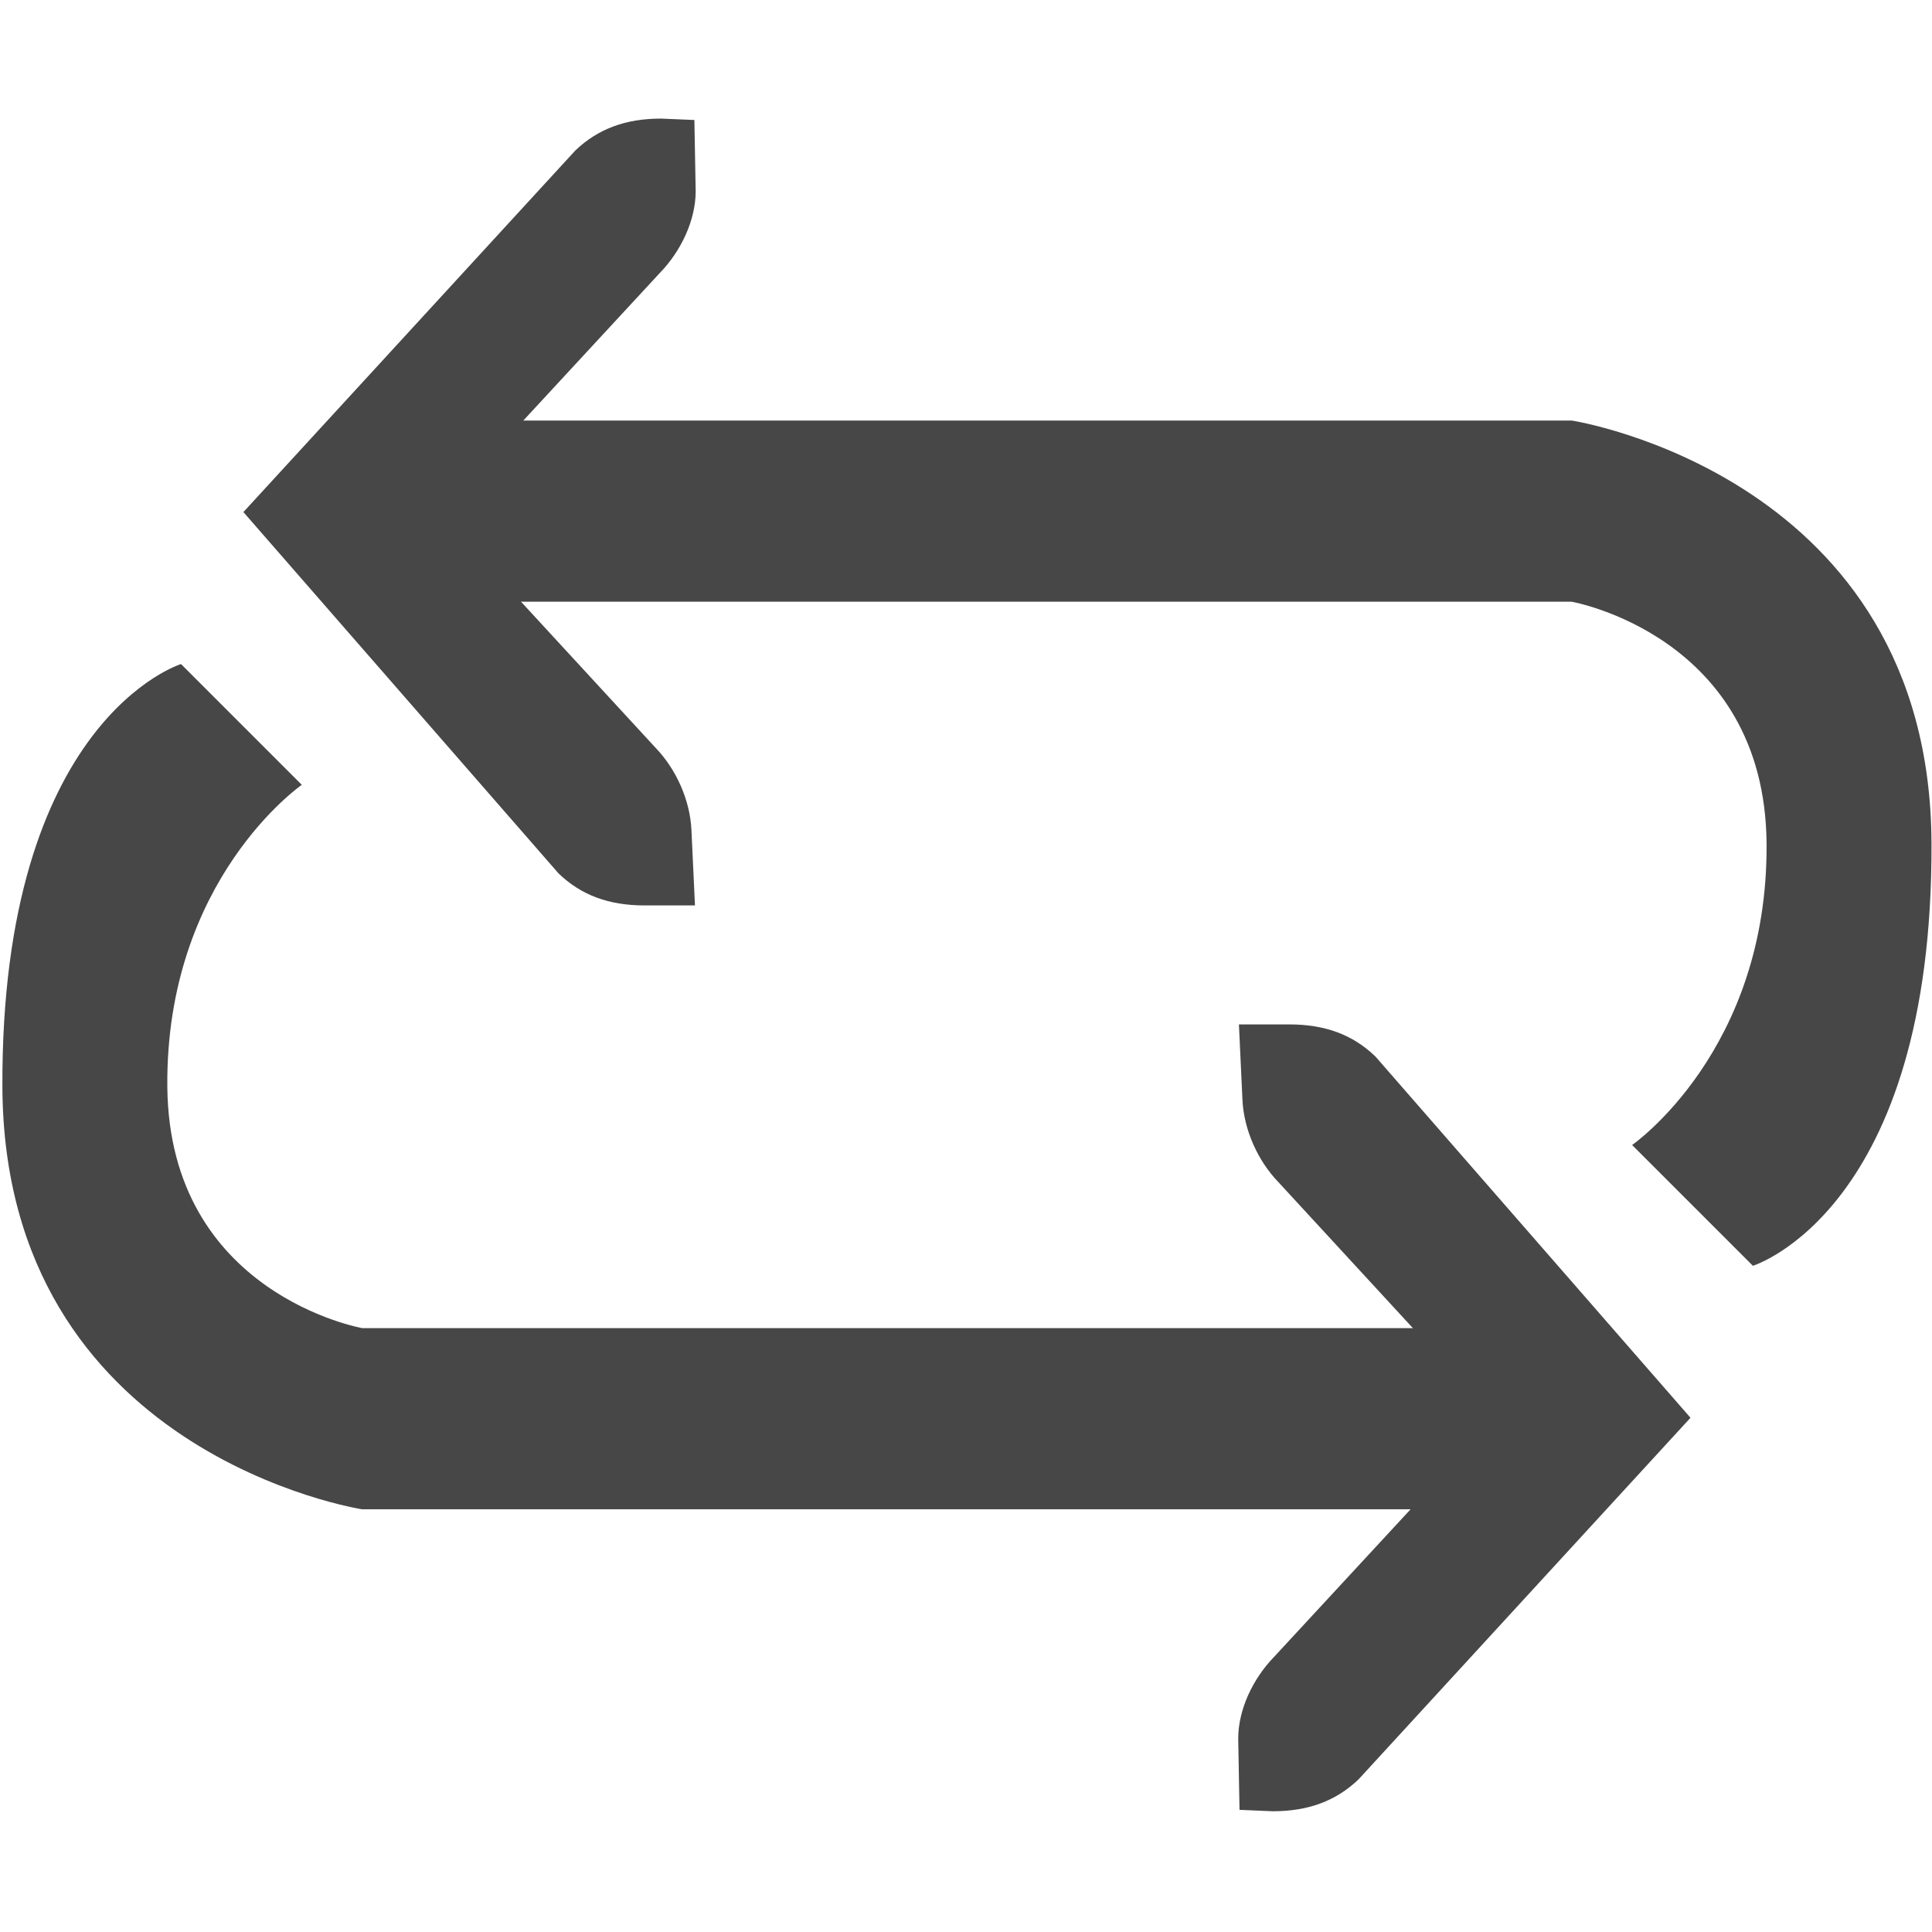
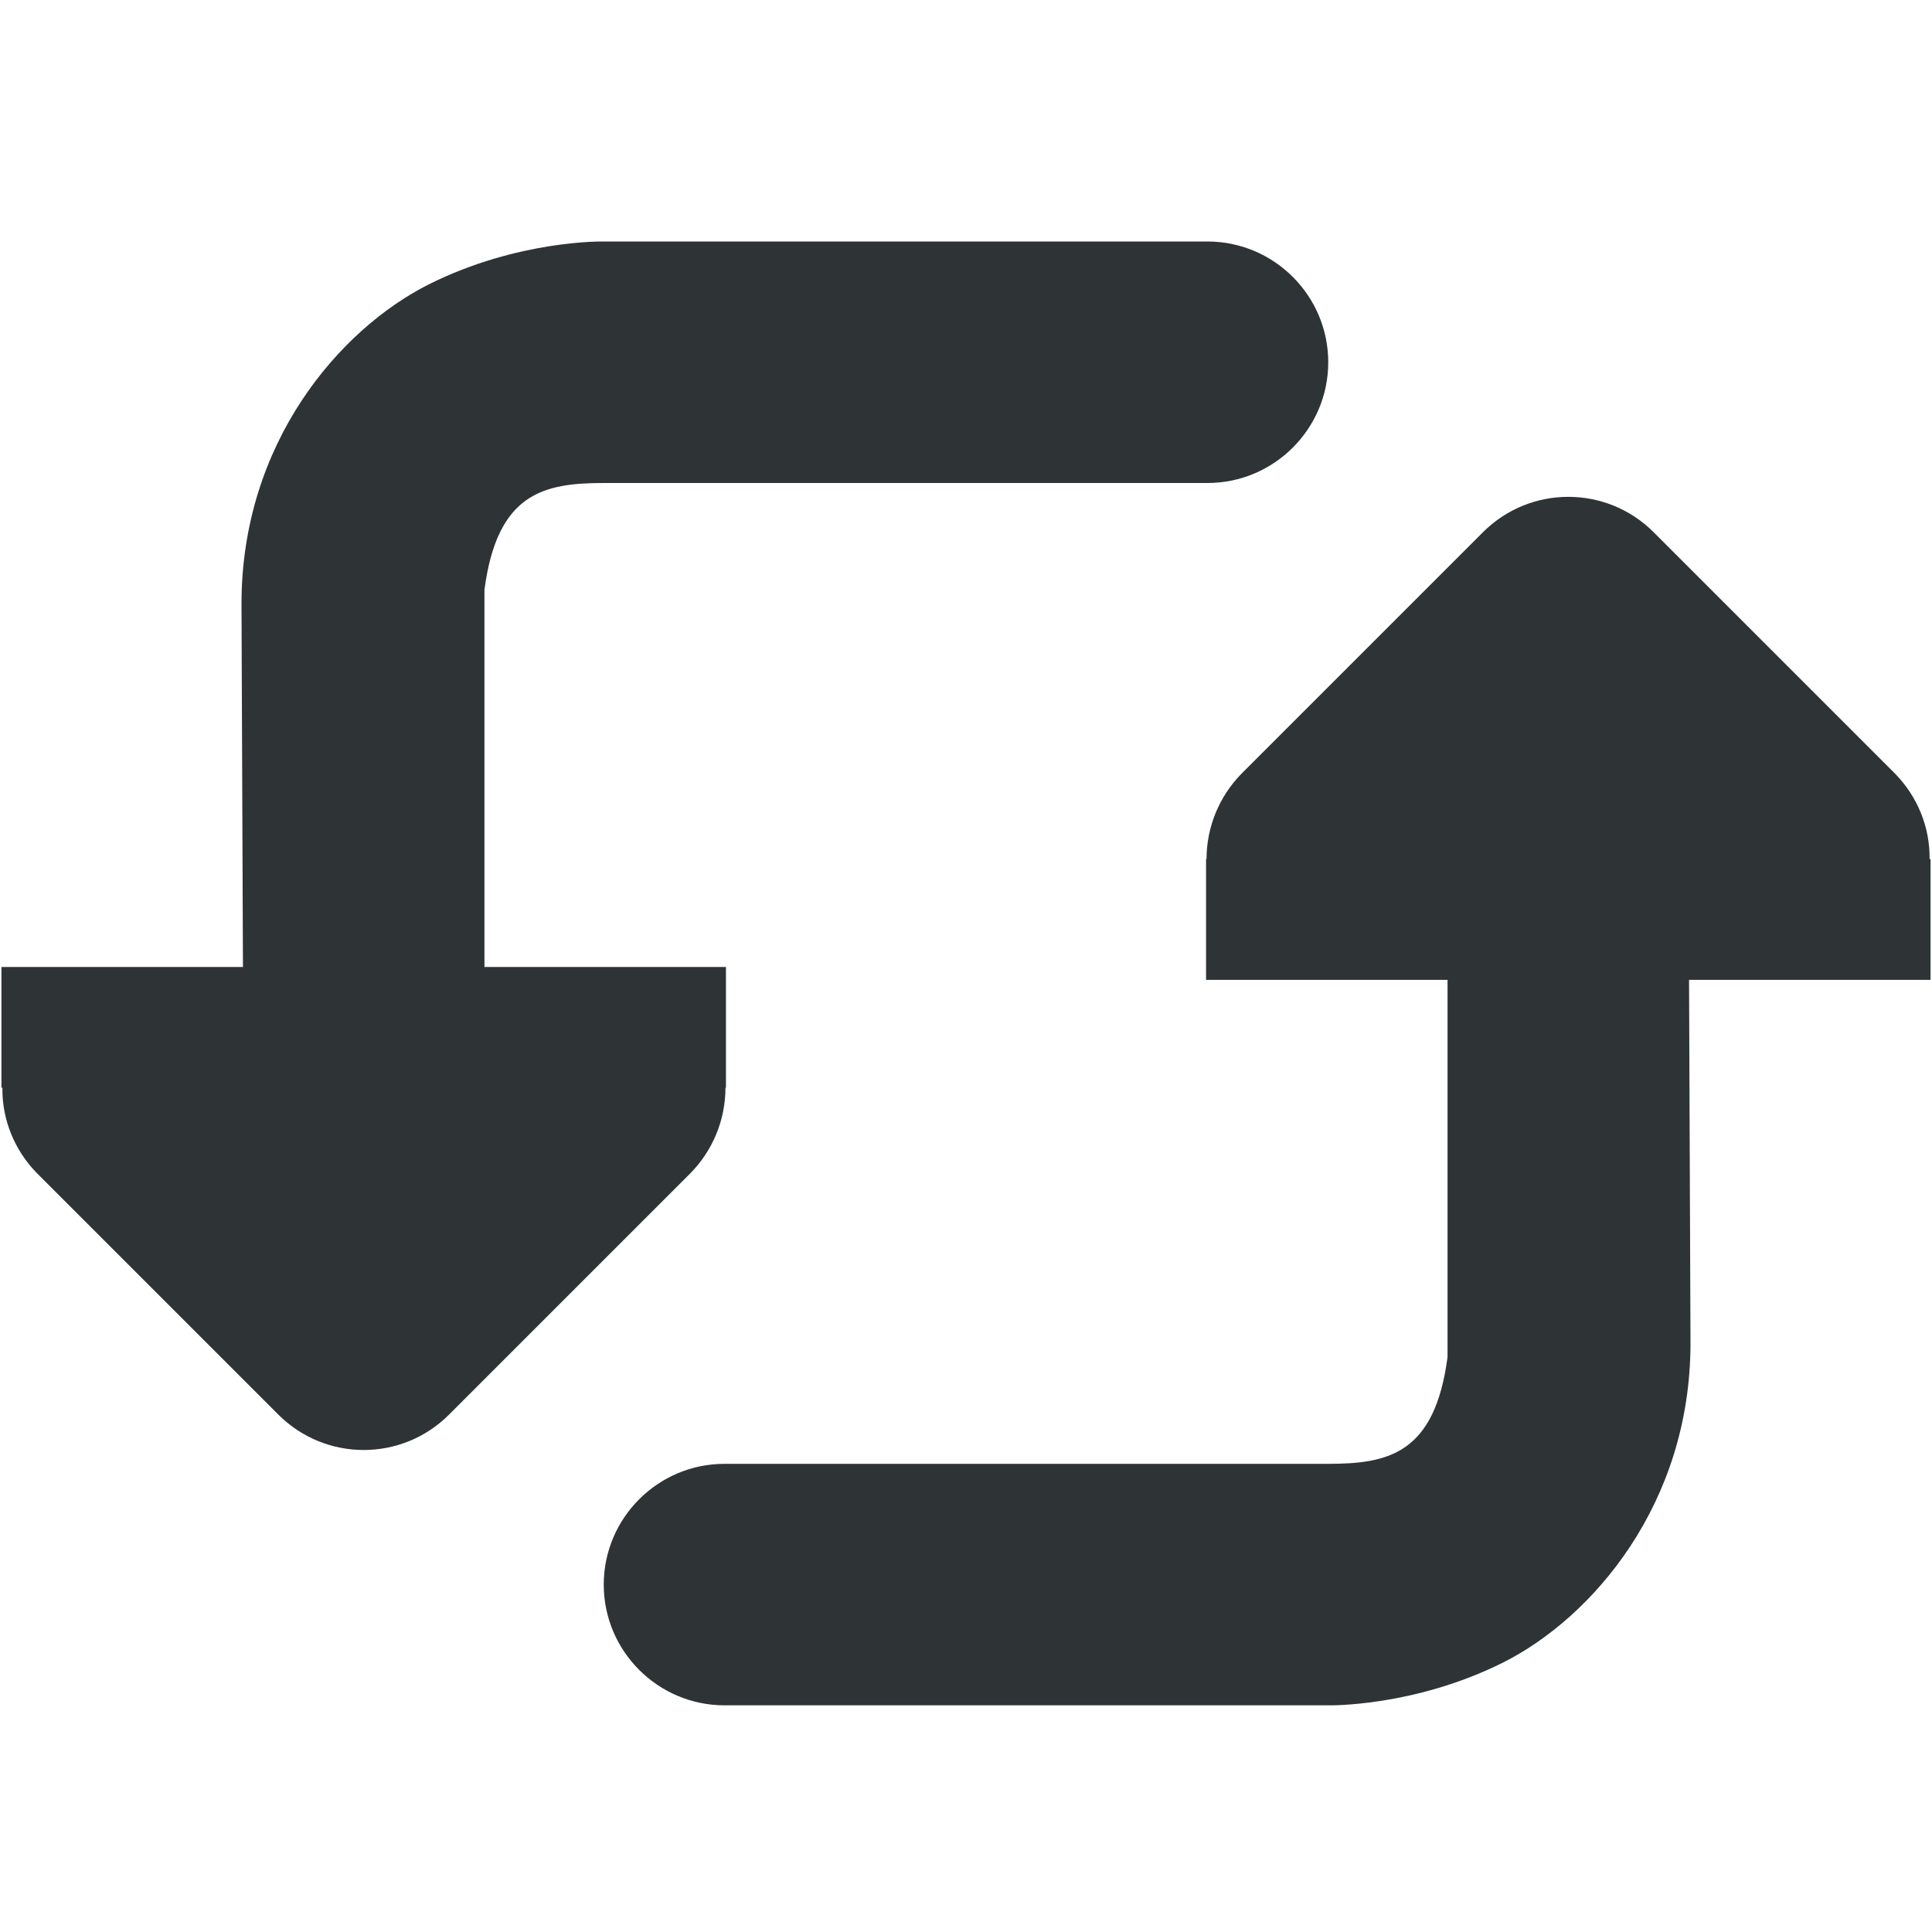
- <svg xmlns="http://www.w3.org/2000/svg" xmlns:xlink="http://www.w3.org/1999/xlink" height="16px" viewBox="0 0 16 16" width="16px" version="1.1" id="svg16">
-   <defs id="defs18" />
-   <g fill="#474747" stroke-width="2.055" transform="matrix(0.9730229 0 0 0.9730226 -5975.902 -1410.419)" id="g14">
-     <g stroke-width="1.988" id="g12" transform="matrix(1.004804,0,0,1,-29.53702,0.9672222)">
-       <g id="g6109">
-         <path d="m 6154.913,1461.402 v -1.542 h -10.228 c 0,0 -1.635,-0.289 -1.651,-2.055 -0.015,-1.767 1.139,-2.569 1.139,-2.569 l -1.023,-1.028 c 0,0 -1.525,0.471 -1.513,3.597 0.012,3.126 3.047,3.597 3.047,3.597 z" font-variant-ligatures="normal" font-variant-position="normal" font-variant-caps="normal" font-variant-numeric="normal" font-variant-alternates="normal" font-feature-settings="normal" text-indent="0" text-align="start" text-decoration-line="none" text-decoration-style="solid" text-decoration-color="#000000" text-transform="none" text-orientation="mixed" shape-padding="0" isolation="auto" mix-blend-mode="normal" id="path8" />
-         <path d="m 6152.116,1463.96 -0.011,-0.606 c 0,-0.249 0.126,-0.512 0.303,-0.695 l 1.875,-2.037 -1.839,-2.006 c -0.176,-0.184 -0.291,-0.447 -0.303,-0.697 l -0.03,-0.644 h 0.43 c 0.3,9e-4 0.534,0.087 0.726,0.273 l 2.669,3.075 -2.812,3.078 c -0.192,0.184 -0.426,0.271 -0.726,0.271 z" text-indent="0" text-align="start" text-decoration-line="none" text-transform="none" id="path10" style="stroke-width:1.988" />
-       </g>
-     </g>
-     <use x="0" y="0" xlink:href="#g12" id="use6156" transform="rotate(180,6149.814,1457.736)" />
+ <svg xmlns="http://www.w3.org/2000/svg" xmlns:xlink="http://www.w3.org/1999/xlink" height="16px" viewBox="0 0 16 16" width="16px" version="1.1" id="svg734">
+   <defs id="defs738" />
+   <g fill="#2e3436" id="g732">
+     <path d="m 5,2 c 0,0 -0.707,-0.016 -1.449,0.355 C 2.812,2.727 2,3.668 2,5 l 0.012,3.008 h -2 v 1 h 0.008 c -0.004,0.266 0.102,0.52 0.285,0.707 l 2,2 c 0.391,0.391 1.023,0.391 1.414,0 l 2,-2 c 0.184,-0.188 0.289,-0.441 0.289,-0.707 h 0.004 v -1 h -2 V 4.885 C 4.117,4.085 4.5,4 5,4 h 5 c 0.551,0 1,-0.449 1,-1 0,-0.551 -0.449,-1 -1,-1 z" id="path730" />
+     <use x="0" y="0" xlink:href="#path730" id="use886" transform="rotate(180,8,8.061409)" />
  </g>
</svg>
